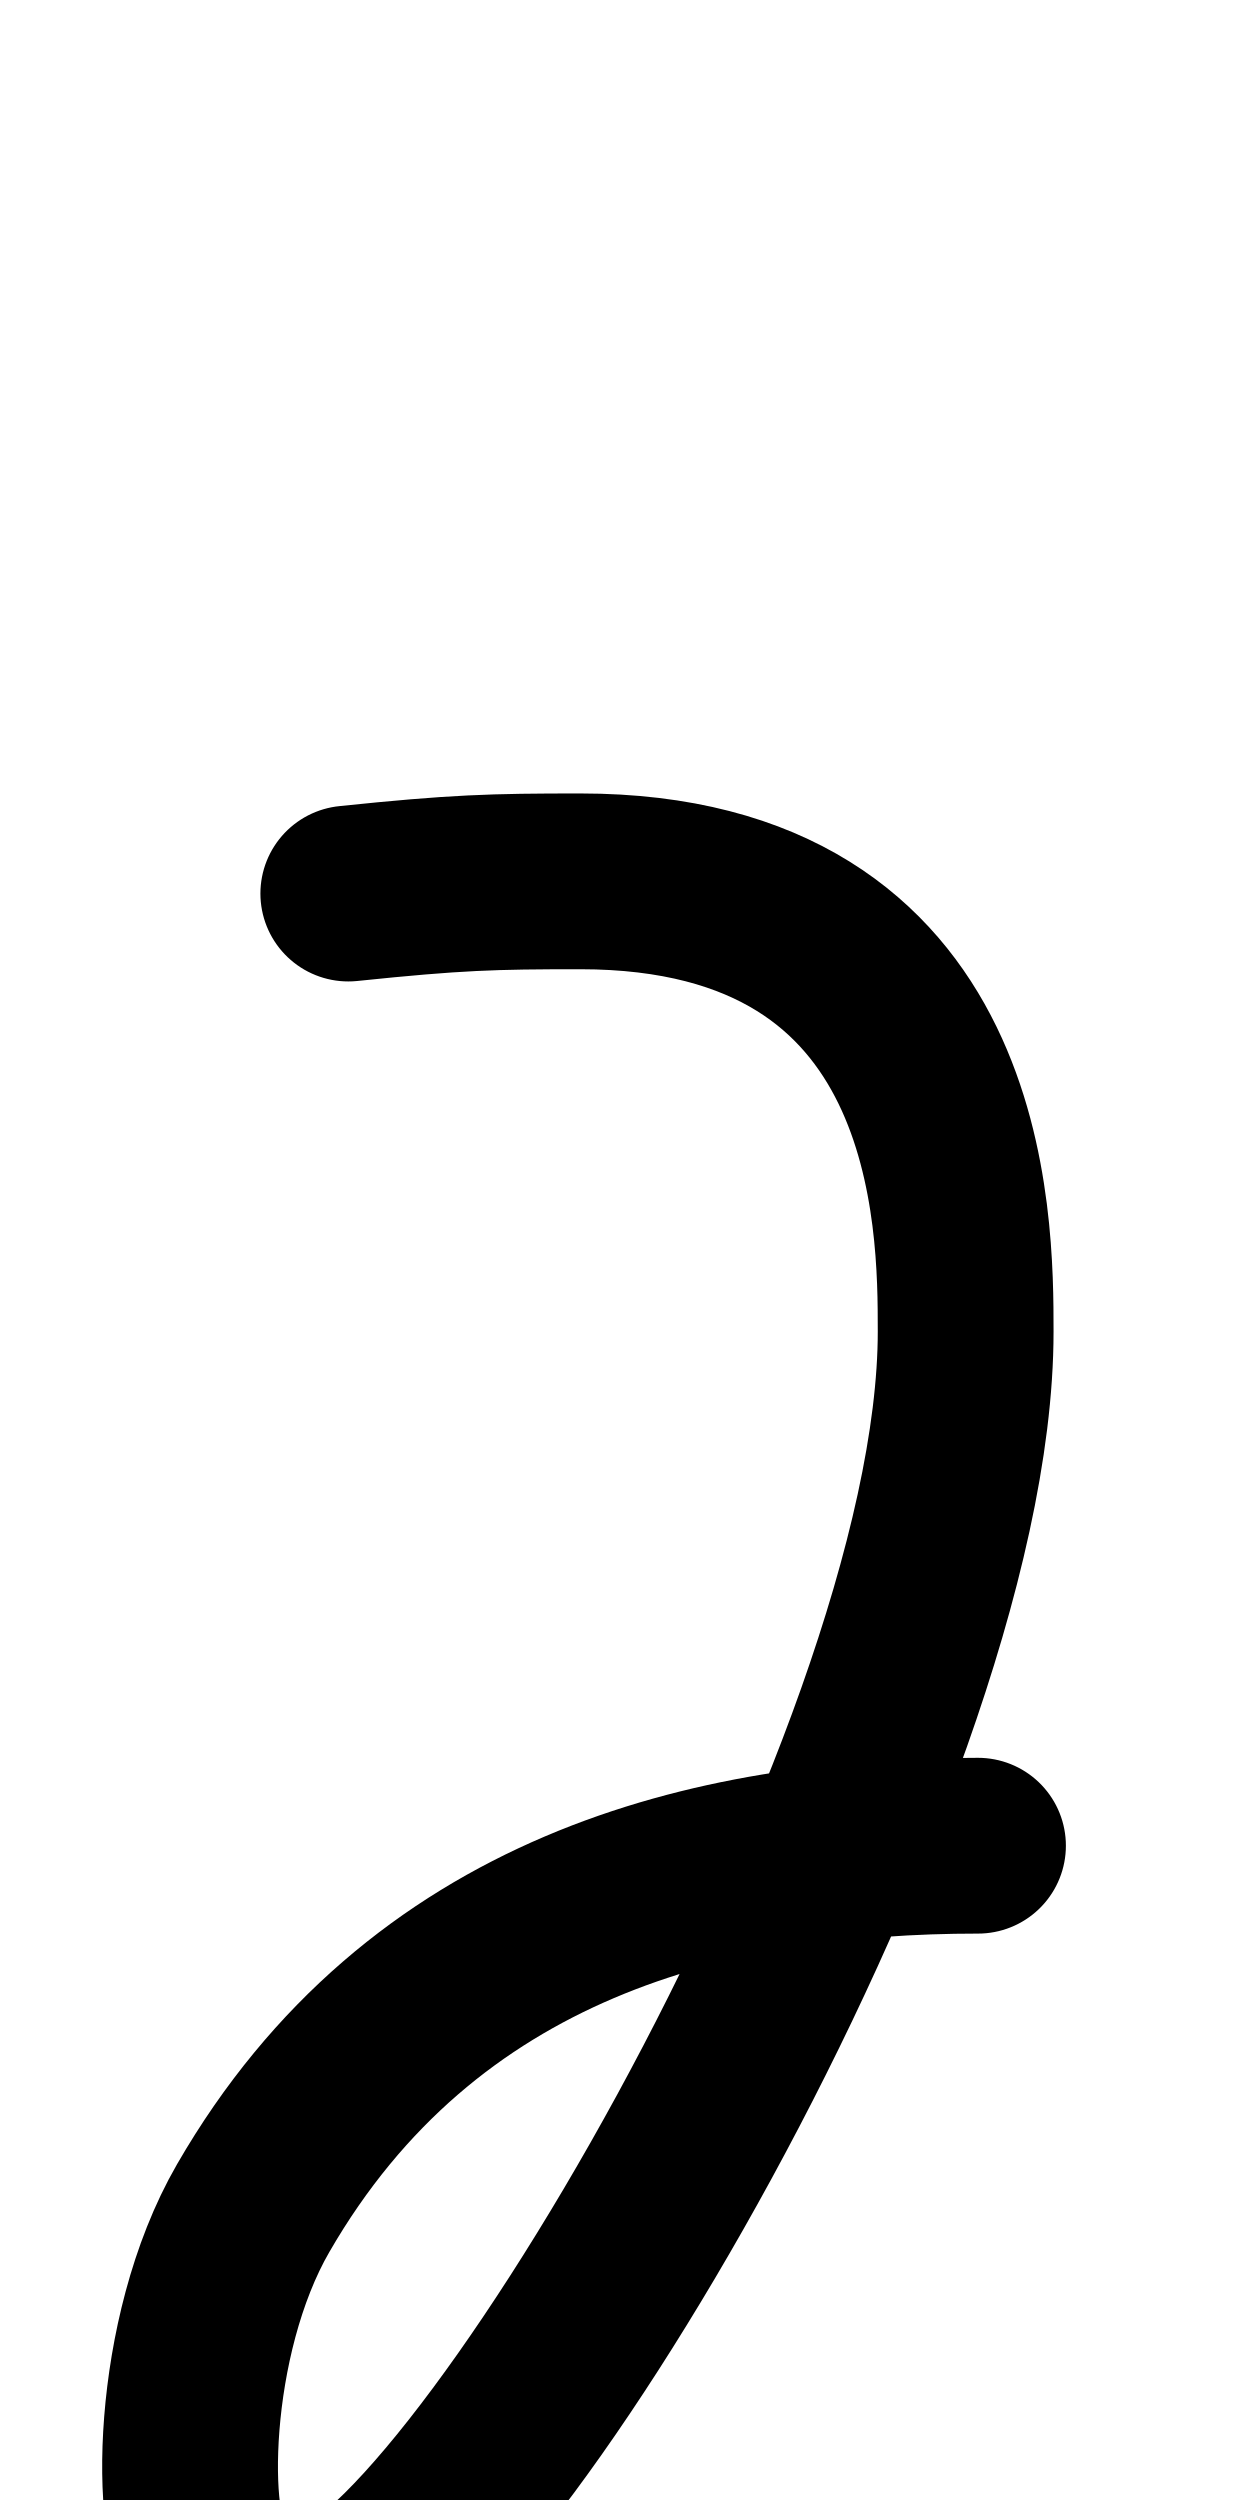
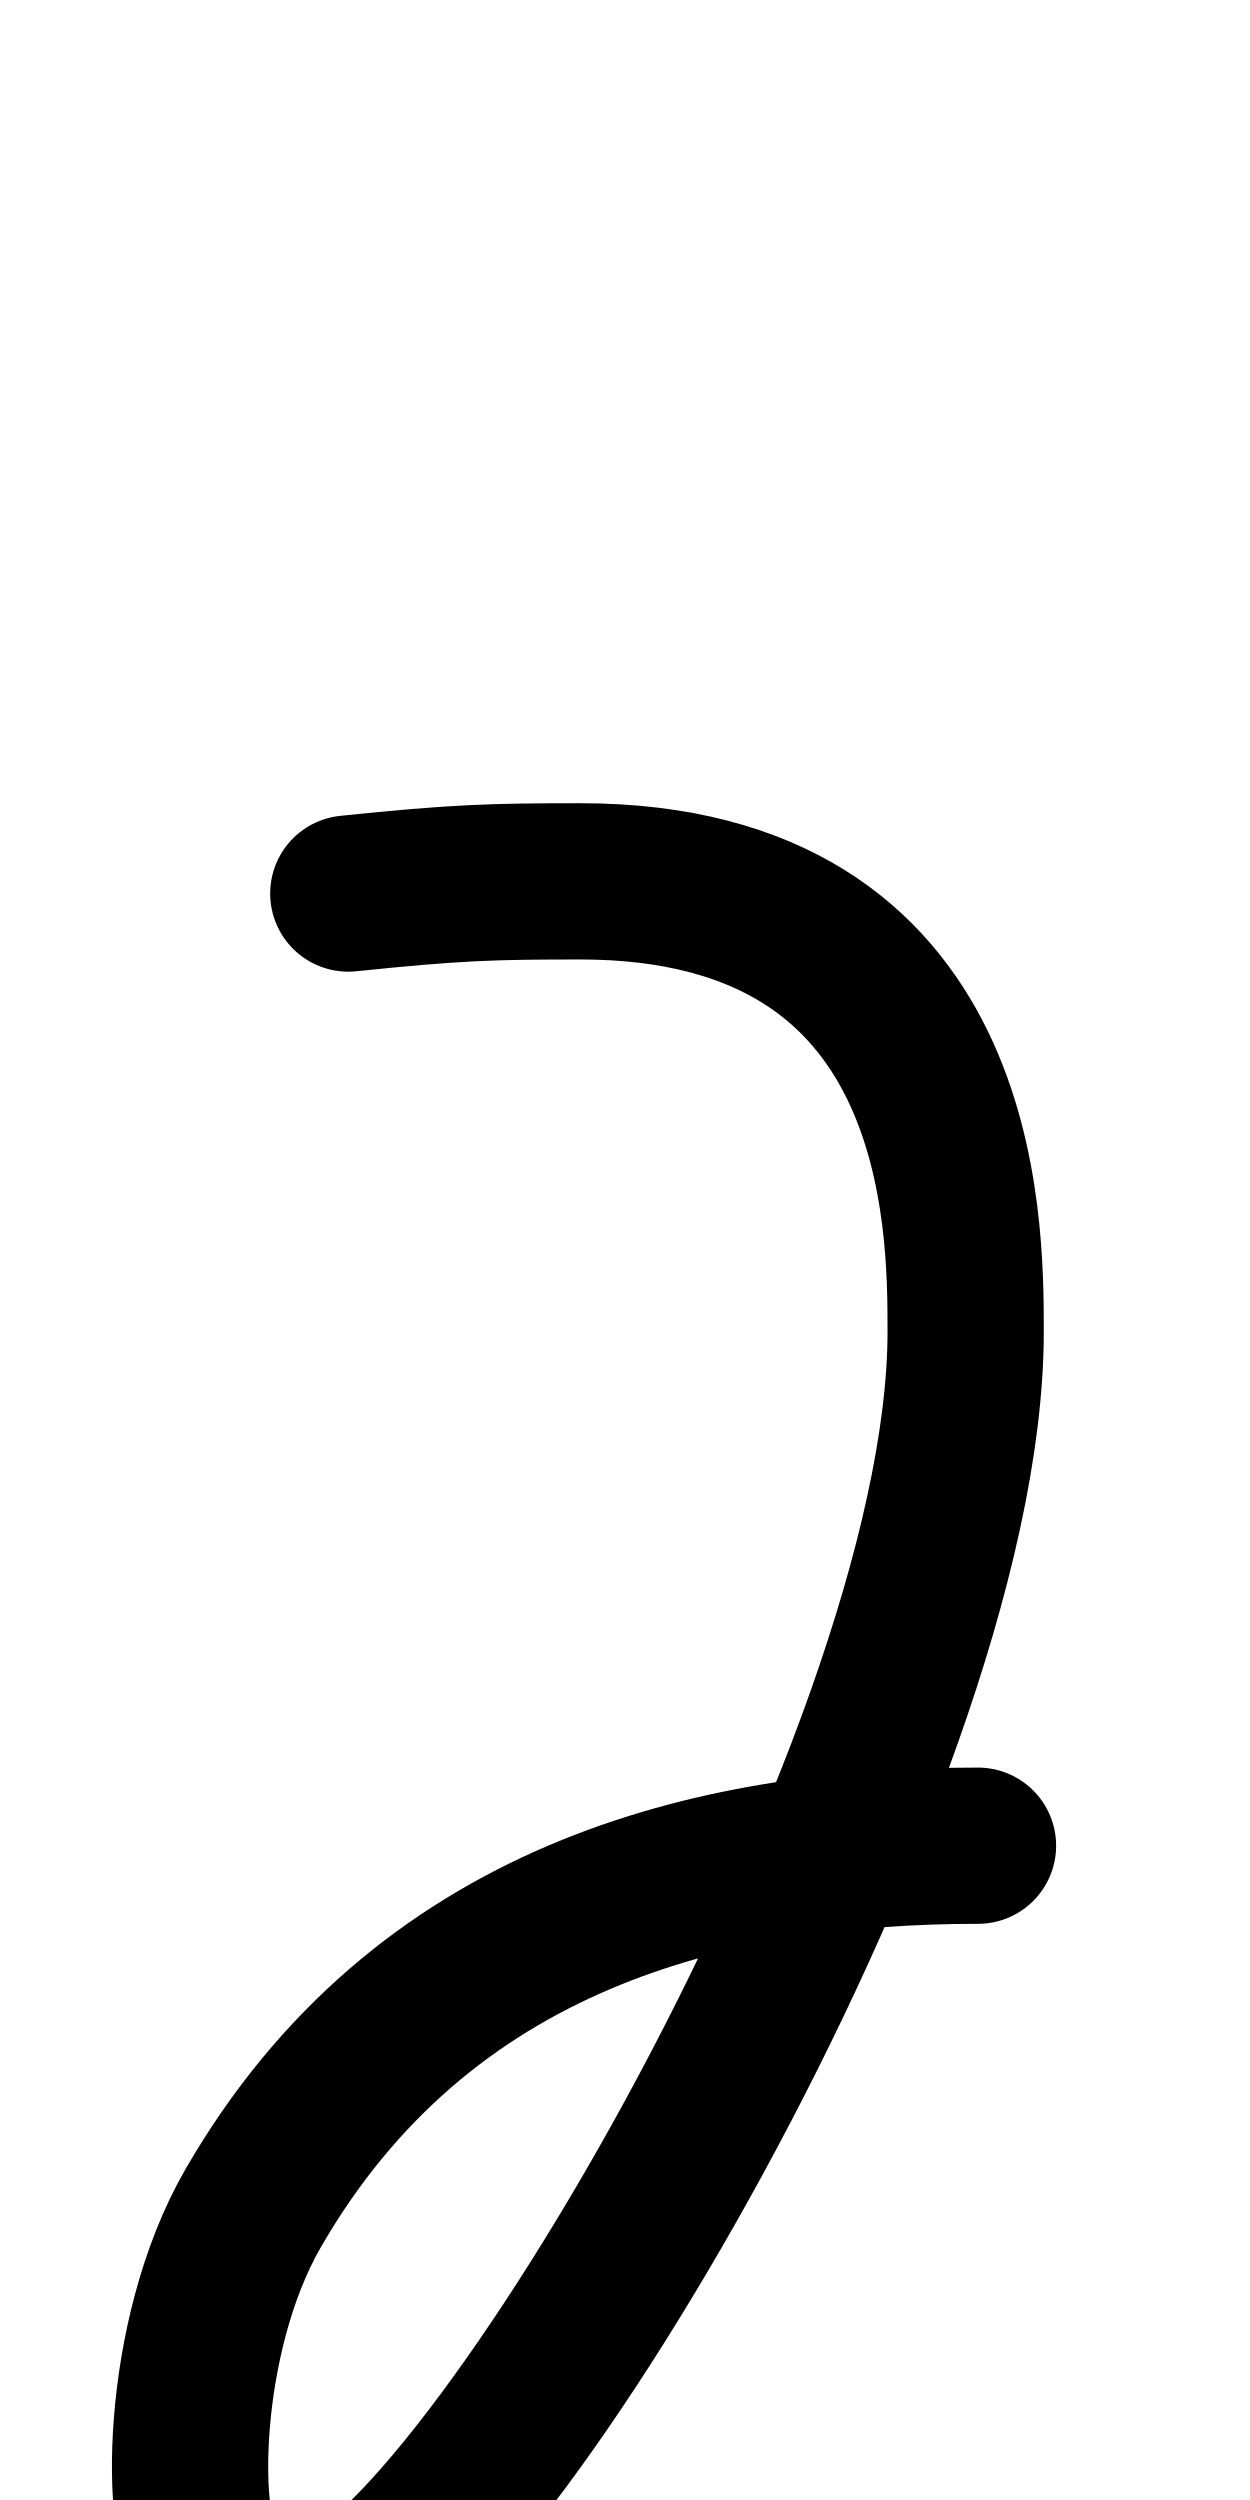
<svg xmlns="http://www.w3.org/2000/svg" version="1.1" viewBox="-10 0 1024 2048" id="svg2" width="1024" height="2048">
  <defs id="defs10" />
  <g id="g4720" transform="matrix(1.0663,0,0,-1.0663,68.33568,1499.684)" style="opacity:0.451" />
  <g transform="matrix(1,0,0,-1,0,1418)" id="g4" />
-   <path style="opacity:1;fill:none;fill-rule:evenodd;stroke:#000000;stroke-width:144;stroke-linecap:round;stroke-linejoin:round;stroke-miterlimit:4;stroke-dasharray:none;stroke-opacity:1" d="m 275.326,732 c 88.59,-9.204 118.267,-10 190.162,-10 315.549,0 315.58,278.564 315.58,368.833 0,360.315 -415.77,1049.167 -531.488,1049.167 -56.896,0 -63.438,-16.968 -88.35,-40.446 -24.592,-23.176 -25.048,-184.599 36.194,-290.673 C 335.725,1569.337 573.902,1512 791.174,1512" id="path4732" />
+   <path style="opacity:1;fill:none;fill-rule:evenodd;stroke:#000000;stroke-width:128;stroke-linecap:round;stroke-linejoin:round;stroke-miterlimit:4;stroke-dasharray:none;stroke-opacity:1" d="m 275.326,732 c 88.59,-9.204 118.267,-10 190.162,-10 315.549,0 315.58,278.564 315.58,368.833 0,360.315 -415.77,1049.167 -531.488,1049.167 -56.896,0 -63.438,-16.968 -88.35,-40.446 -24.592,-23.176 -25.048,-184.599 36.194,-290.673 C 335.725,1569.337 573.902,1512 791.174,1512" id="path4732" />
</svg>
